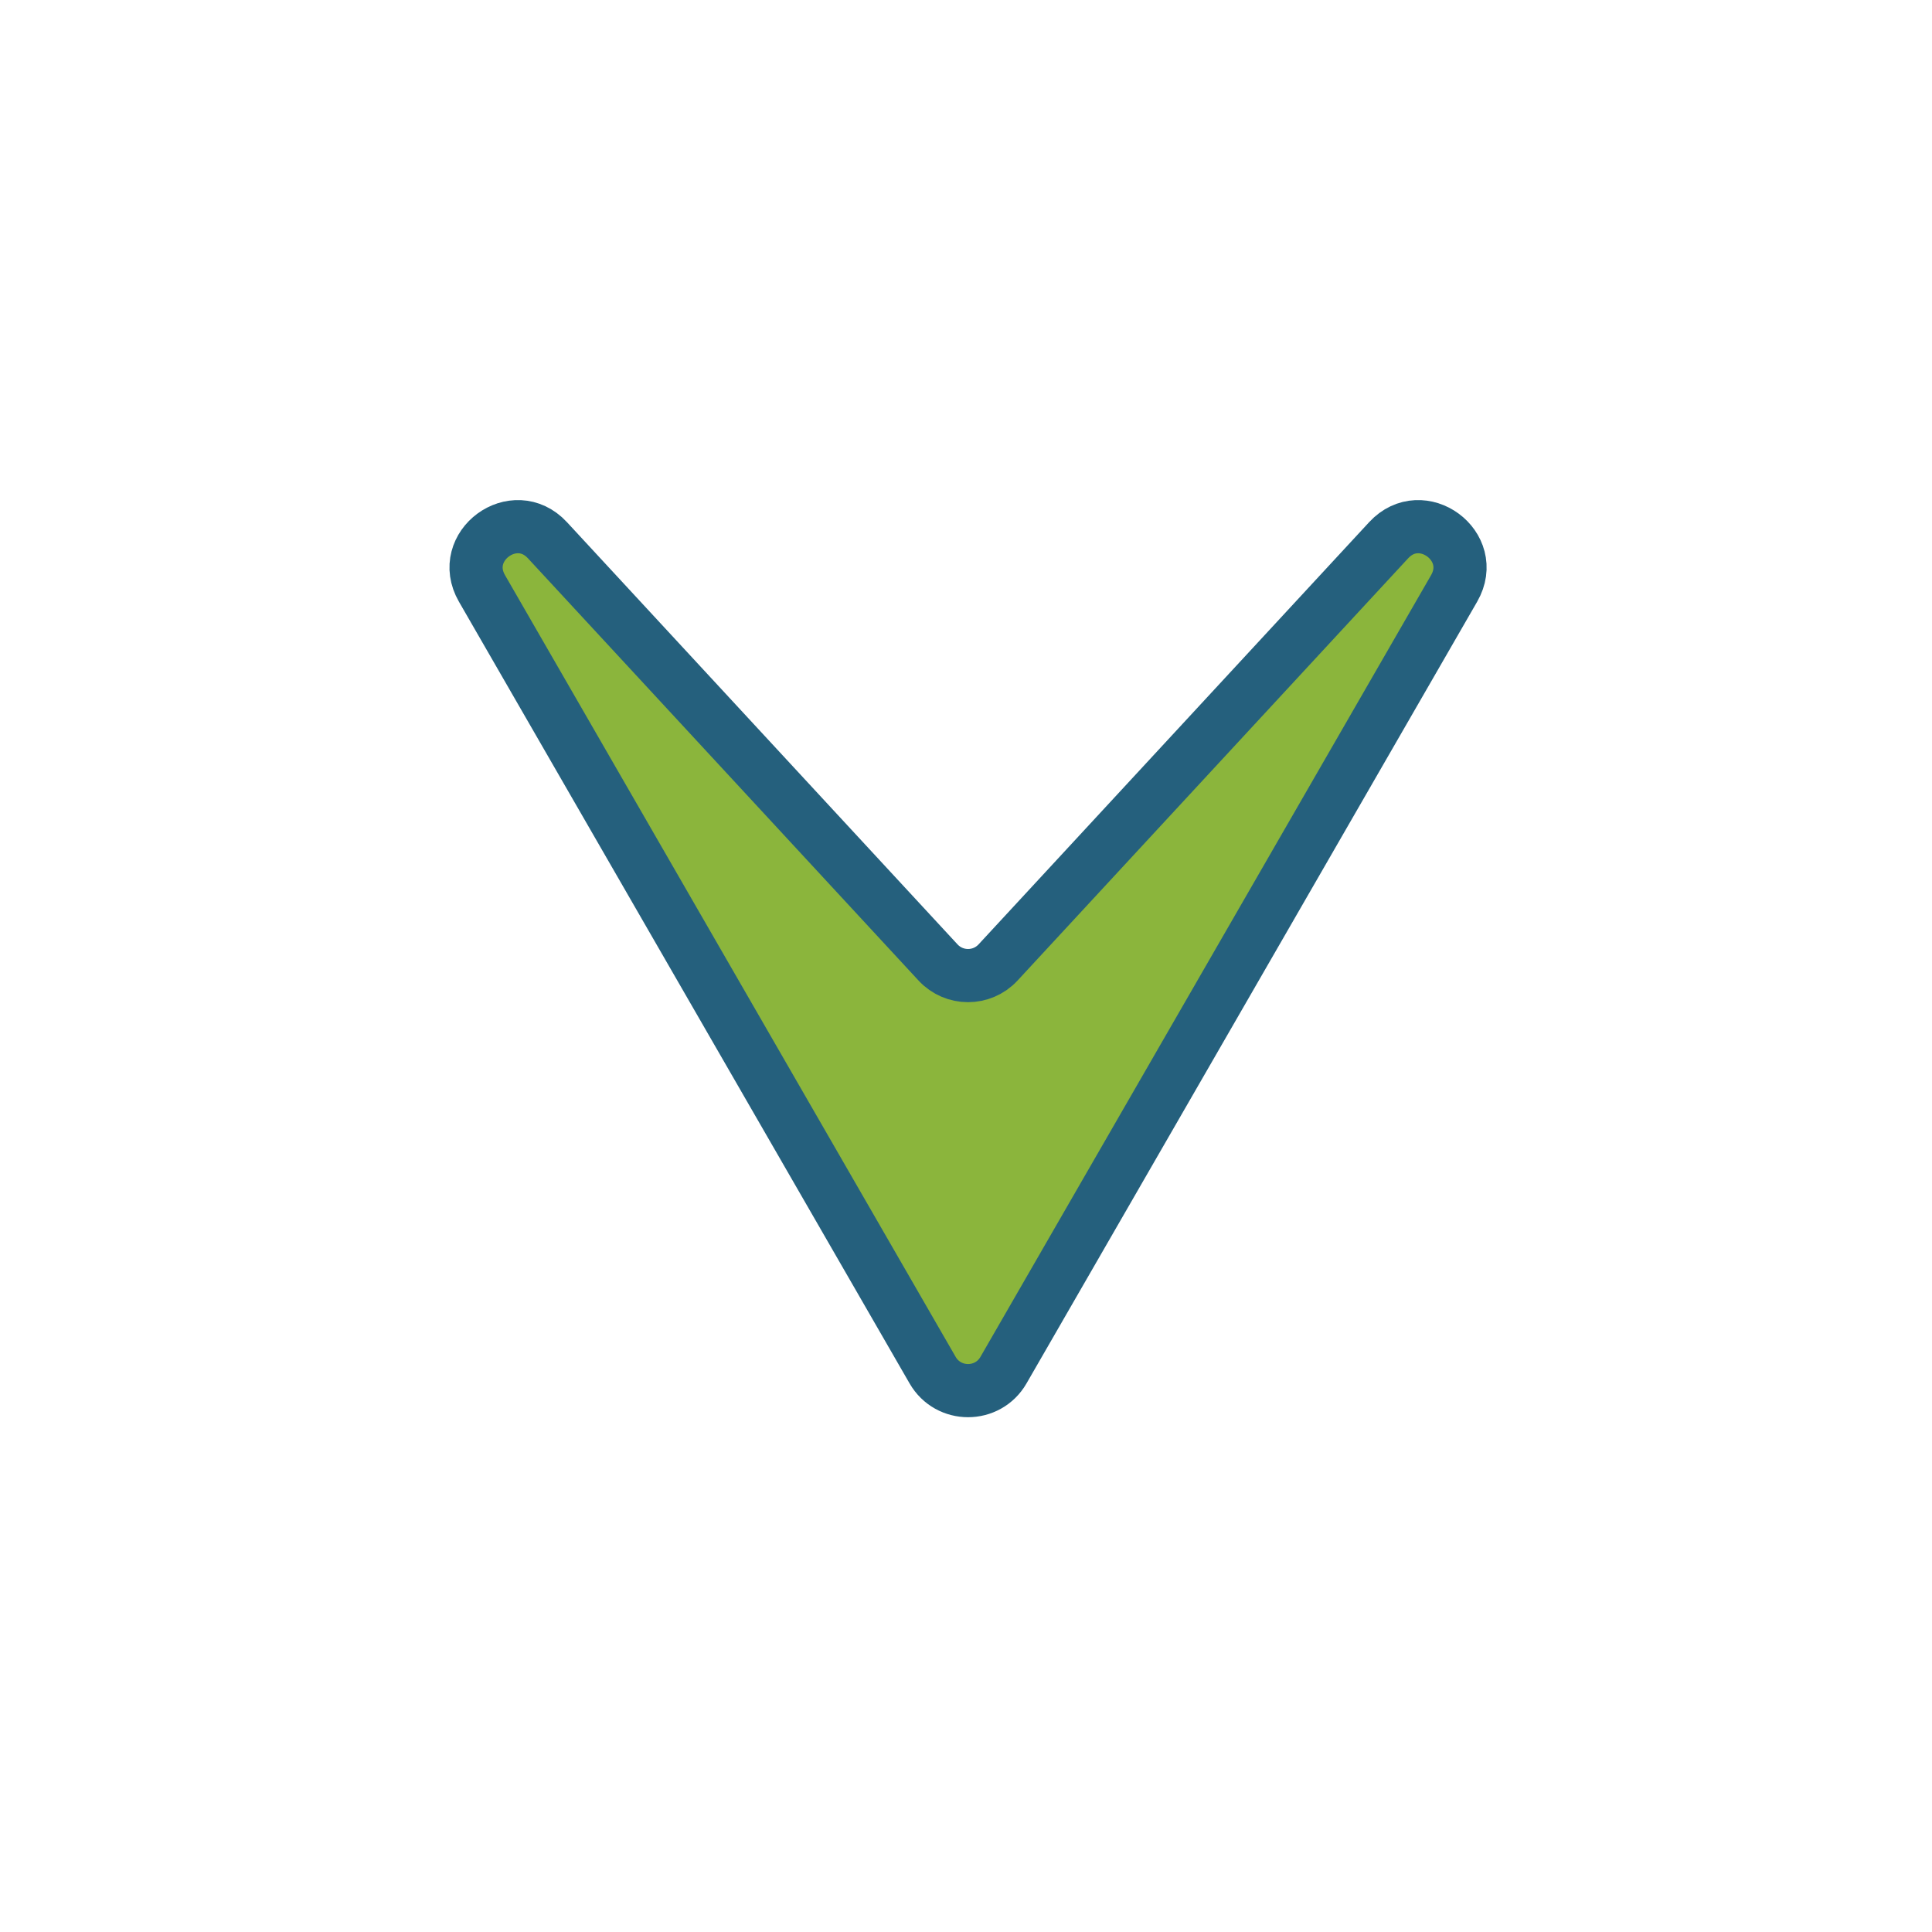
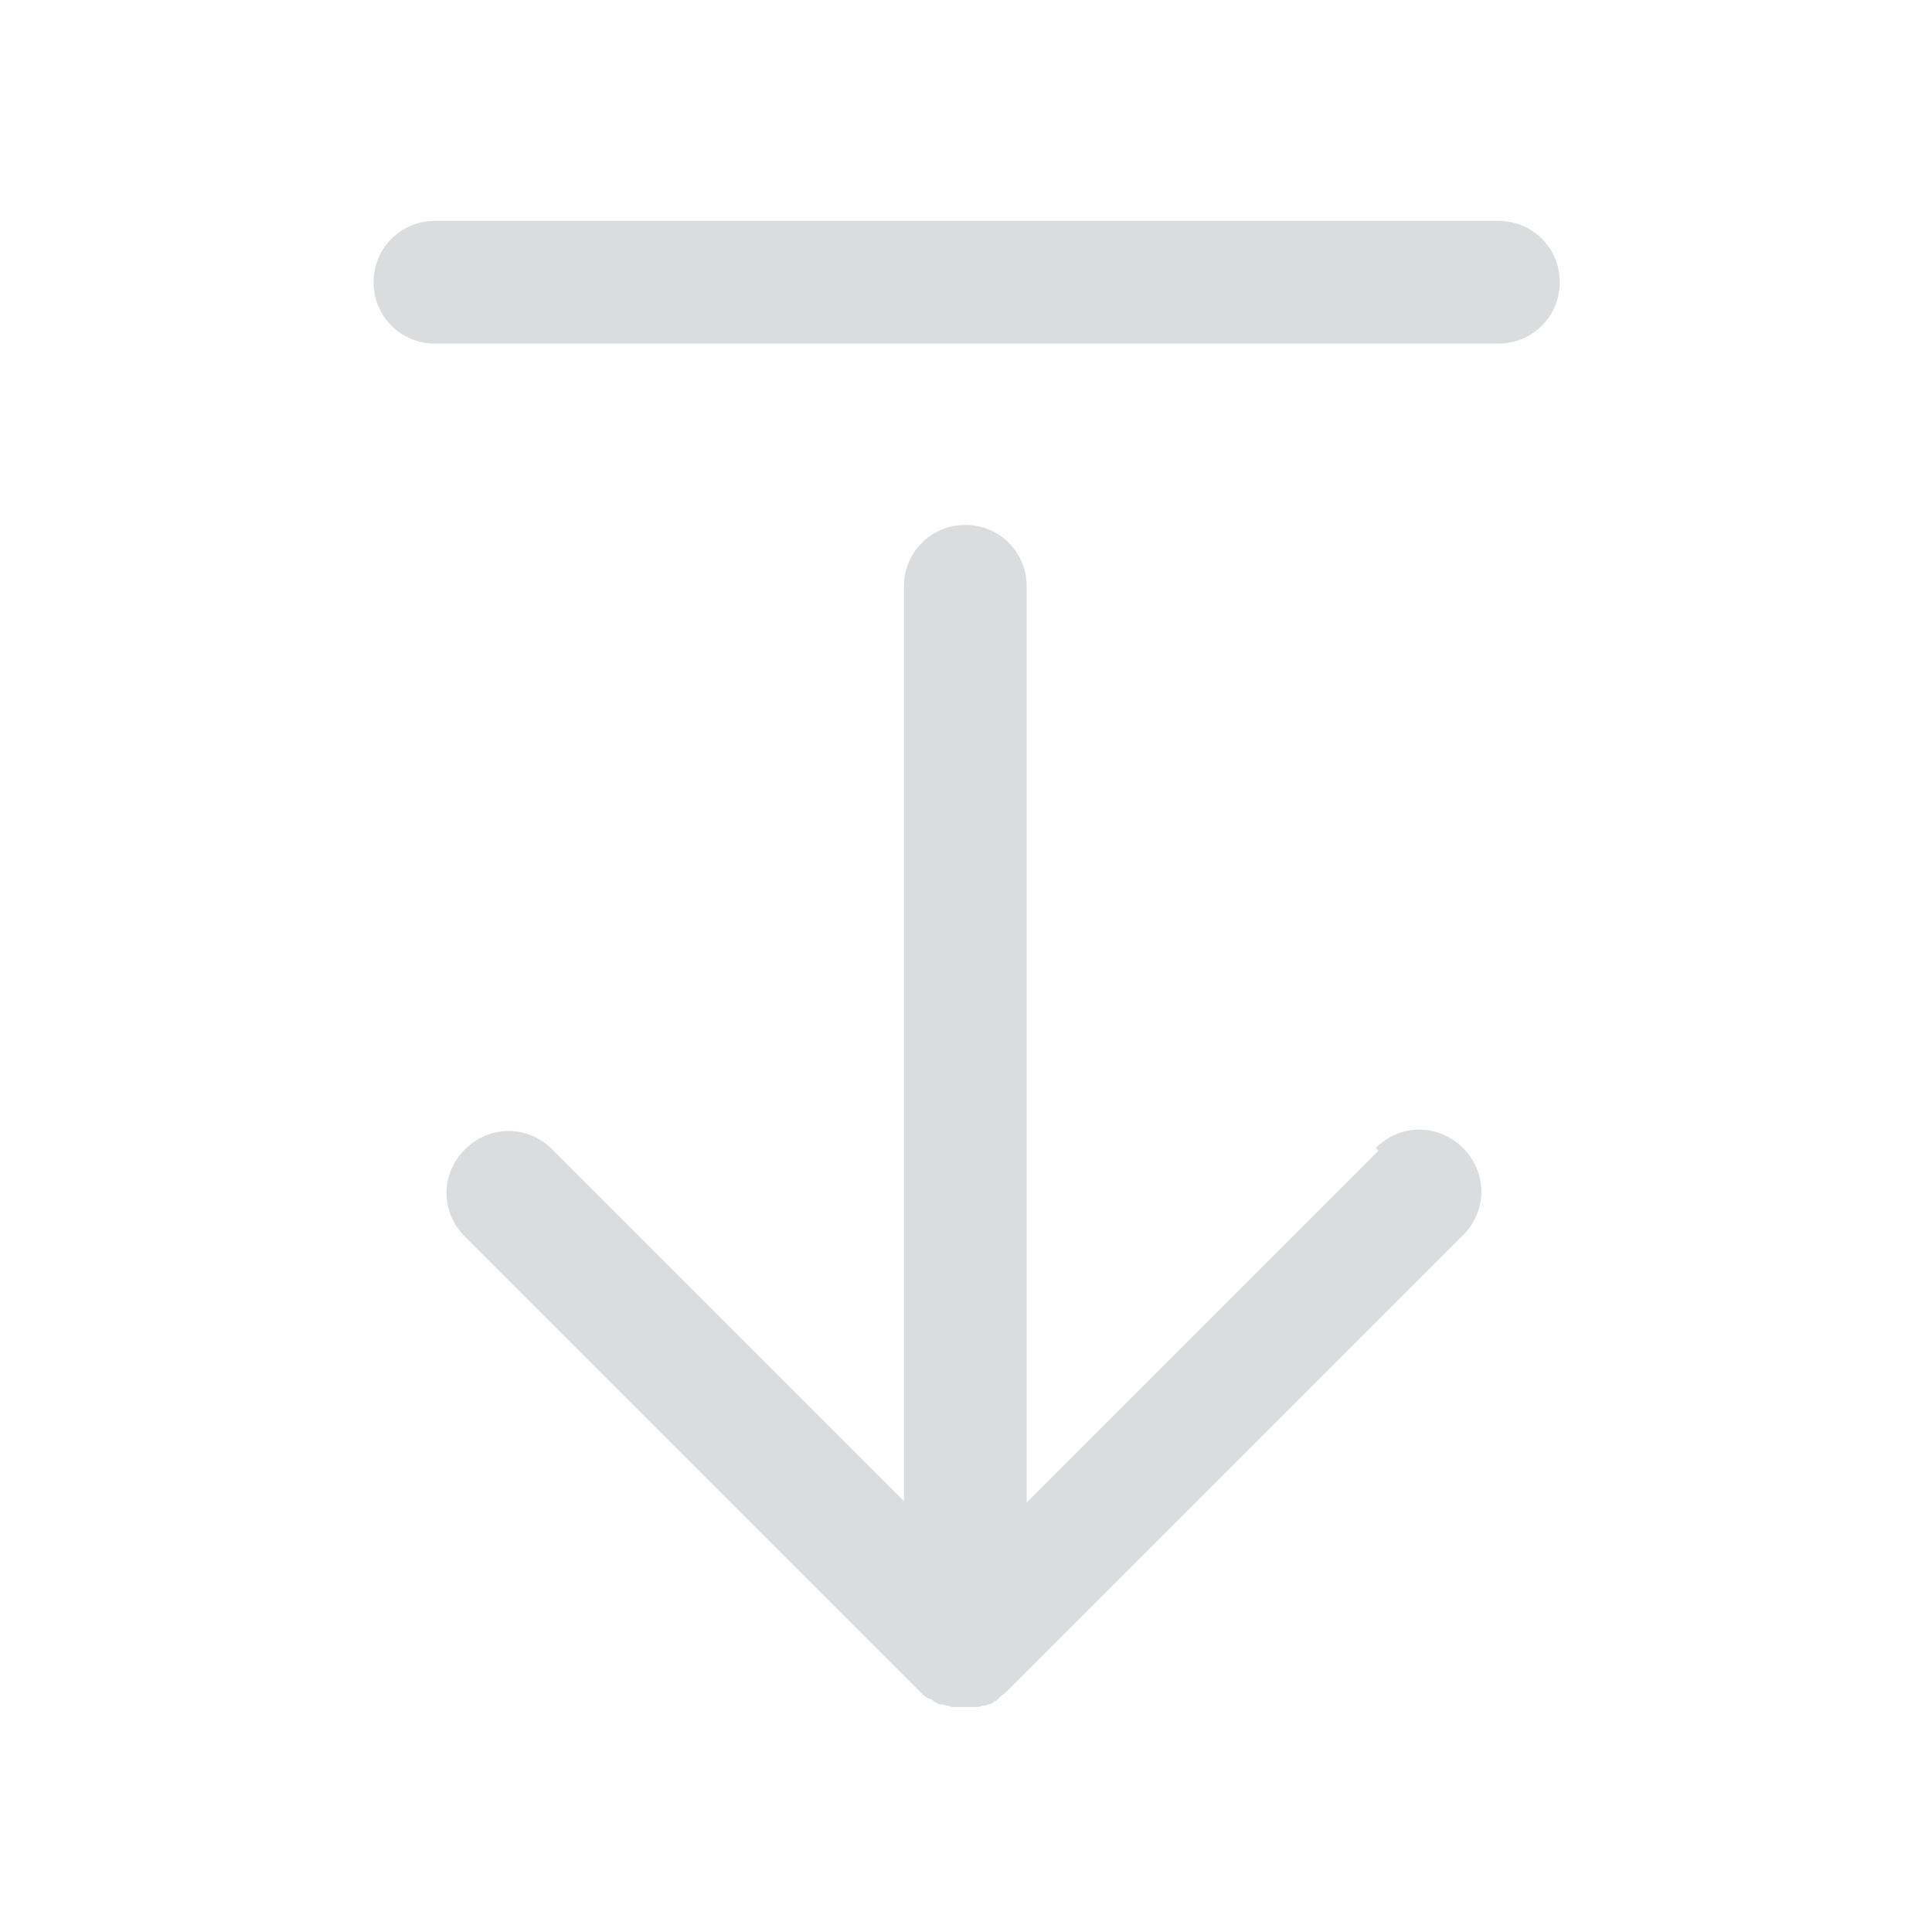
- <svg xmlns="http://www.w3.org/2000/svg" version="1.1" id="Calque_1" x="0px" y="0px" viewBox="0 0 141.7 141.7" style="enable-background:new 0 0 141.7 141.7;" xml:space="preserve">
-   <path d="M73.599 100.491C72.445 102.494 69.555 102.494 68.401 100.491L35.349 43.157C33.563 40.059 37.722 36.996 40.151 39.622L68.798 70.59C69.985 71.874 72.015 71.874 73.202 70.59L101.849 39.622C104.278 36.996 108.437 40.059 106.651 43.157L73.599 100.491Z" fill="#8BB53C" stroke="#25607D" stroke-width="3.9" />
+ <svg xmlns="http://www.w3.org/2000/svg" id="Calque_1" baseProfile="tiny" version="1.2" viewBox="0 0 141.7 141.7">
+   <path d="M101.1,84.4l-25.8,25.8V43c0-2.5-2-4.5-4.5-4.5s-4.5,2-4.5,4.5v67.1l-25.8-25.8c-1.8-1.8-4.6-1.8-6.4,0-1.8,1.8-1.8,4.6,0,6.4l33.4,33.4s0,0,0,0c.2.2.4.4.7.5.1,0,.2.1.3.2.1,0,.3.2.4.2.1,0,.3,0,.5.1.1,0,.2,0,.4.1.3,0,.6,0,.9,0s.6,0,.9,0c.1,0,.3,0,.4-.1.2,0,.3,0,.5-.1.2,0,.3-.1.4-.2.1,0,.2-.1.3-.2.2-.2.5-.4.7-.6l33.4-33.4c1.8-1.8,1.8-4.6,0-6.4-1.8-1.8-4.6-1.8-6.4,0Z" fill="#dadcdd" />
+   <path d="M109.9,16.2H31.9c-2.5,0-4.5,2-4.5,4.5s2,4.5,4.5,4.5h78c2.5,0,4.5-2,4.5-4.5s-2-4.5-4.5-4.5Z" fill="#dadcdd" />
</svg>
